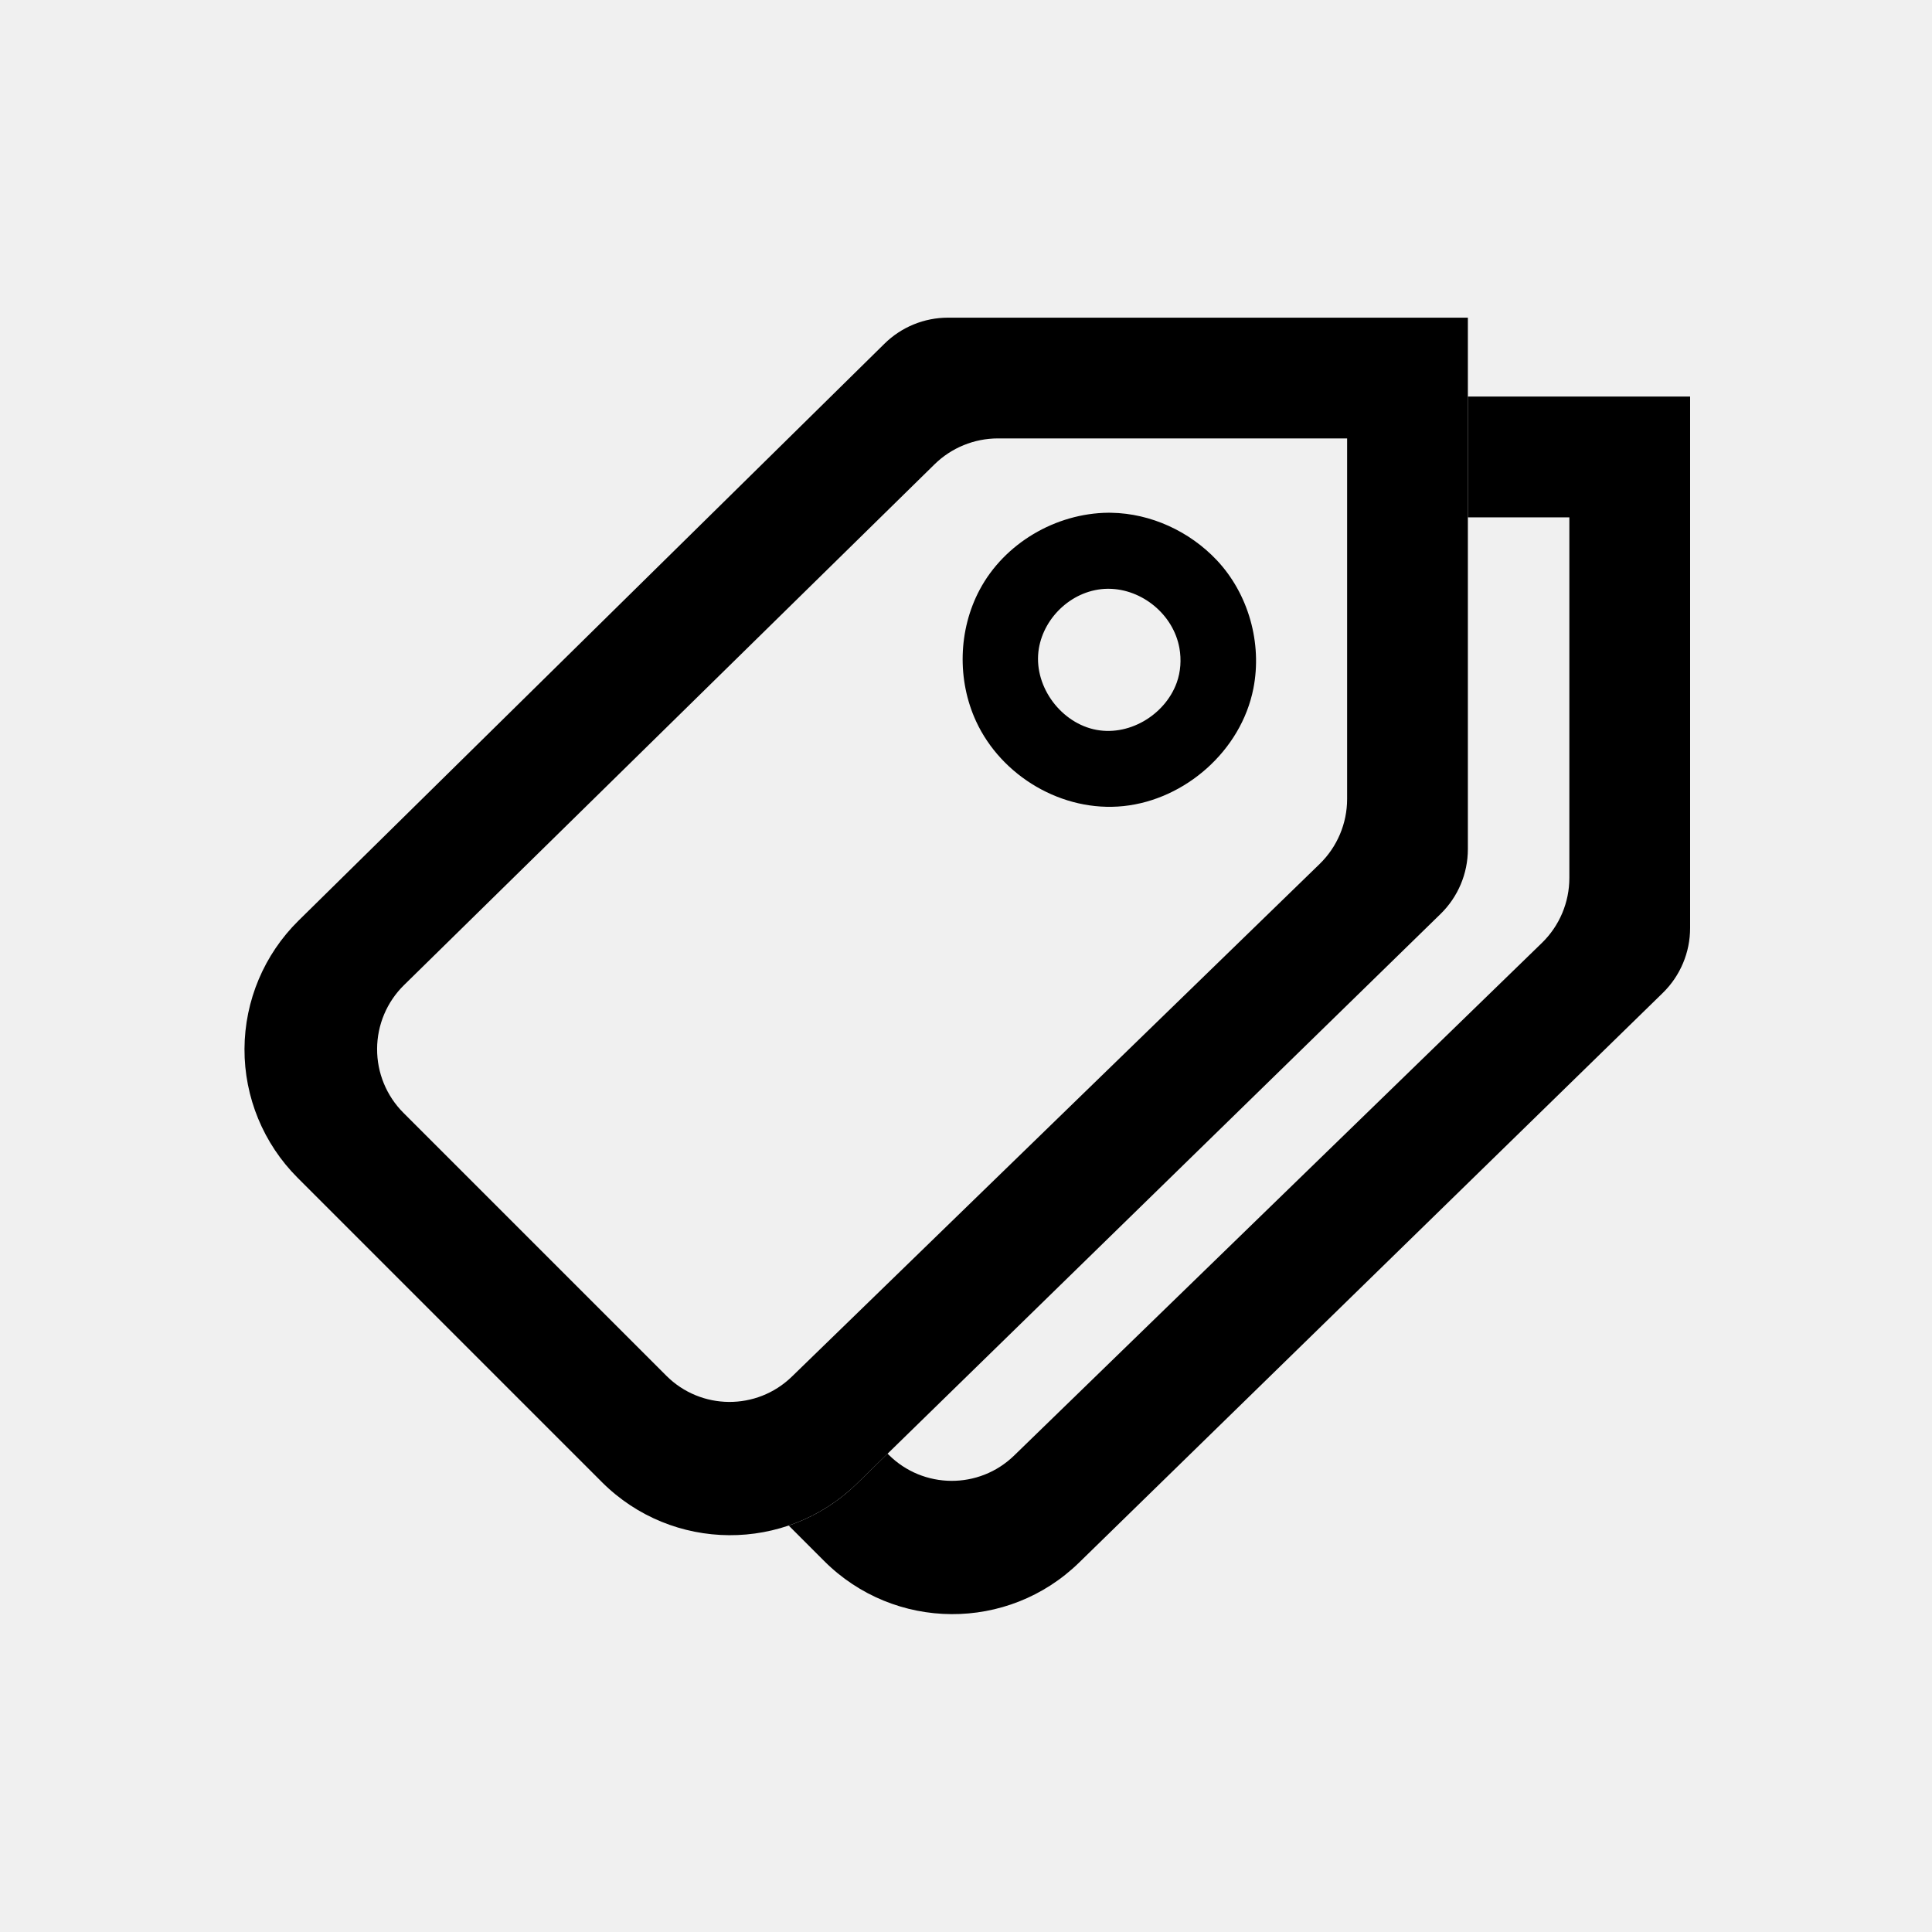
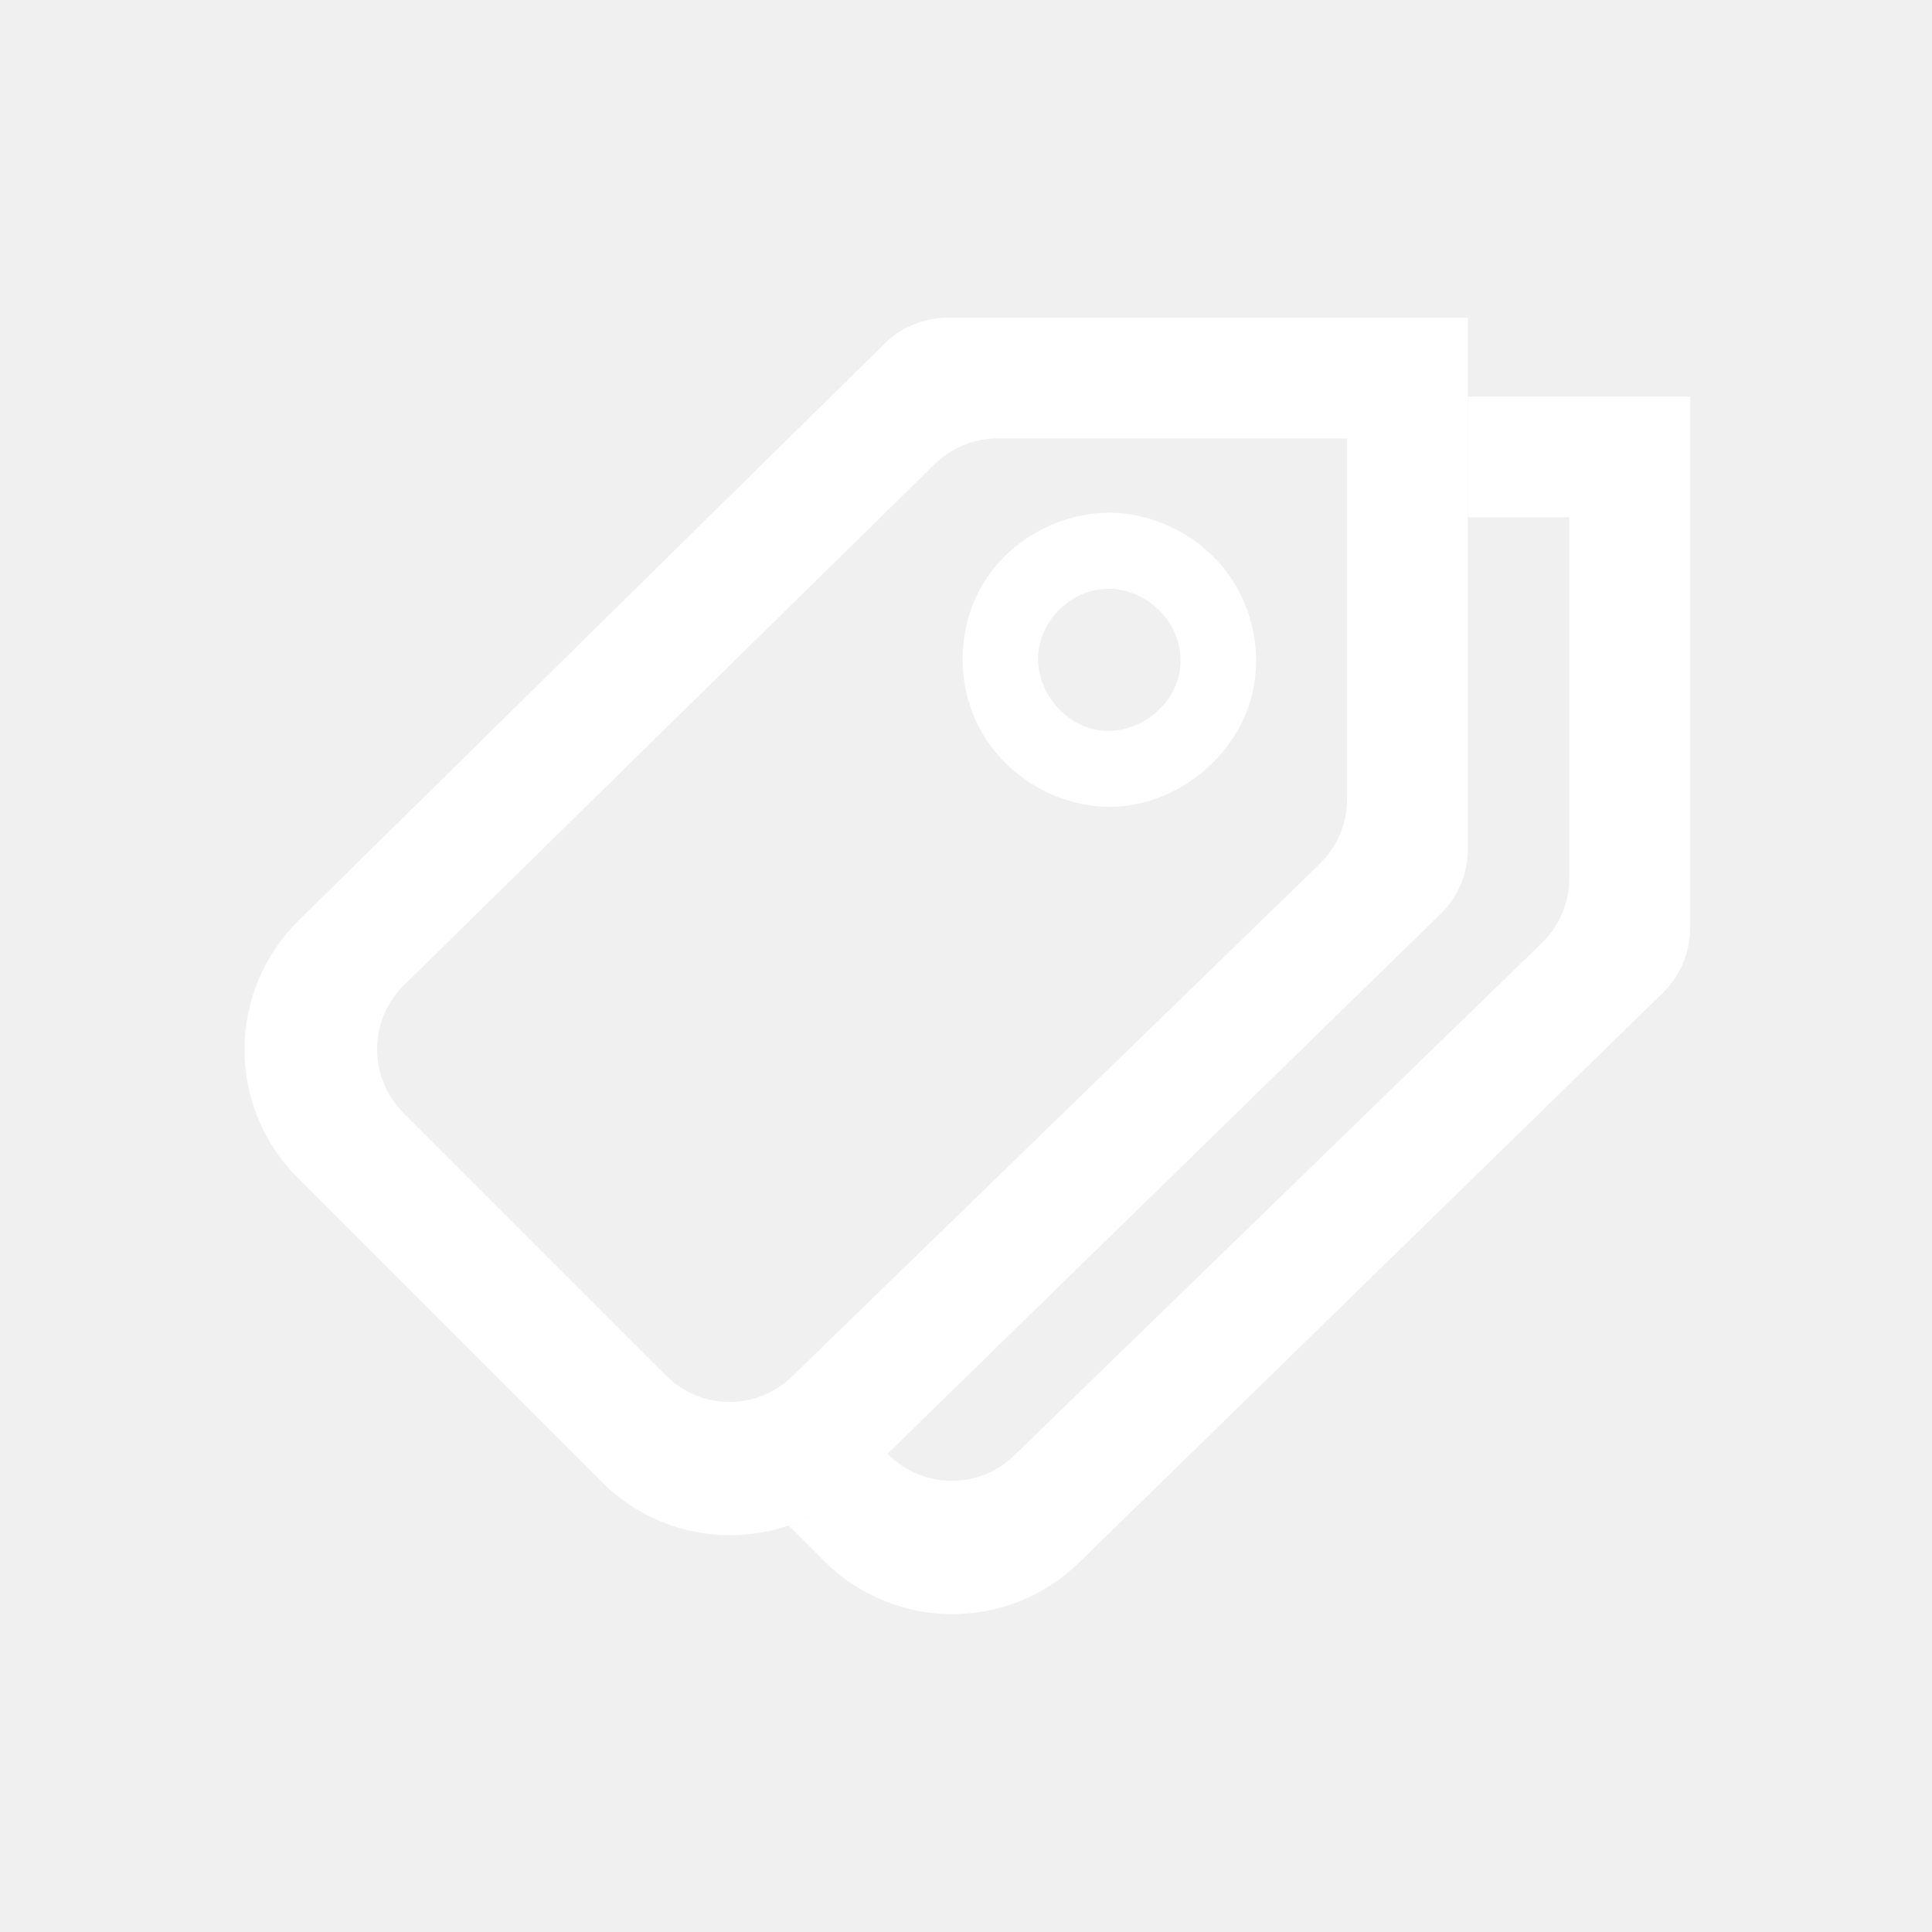
- <svg xmlns="http://www.w3.org/2000/svg" fill="#000000" width="800px" height="800px" viewBox="0 0 64 64" version="1.1" xml:space="preserve" style="fill-rule:evenodd;clip-rule:evenodd;stroke-linejoin:round;stroke-miterlimit:2;">
+ <svg xmlns="http://www.w3.org/2000/svg" fill="#fff" width="800px" height="800px" viewBox="0 0 64 64" version="1.1" xml:space="preserve" style="fill-rule:evenodd;clip-rule:evenodd;stroke-linejoin:round;stroke-miterlimit:2;">
  <rect id="Icons" x="-384" y="-320" width="1280" height="800" style="fill:none;" />
  <g id="Icons1">
    <g id="Strike">

</g>
    <g id="H1">

</g>
    <g id="H2">

</g>
    <g id="H3">

</g>
    <g id="list-ul">

</g>
    <g id="hamburger-1">

</g>
    <g id="hamburger-2">

</g>
    <g id="list-ol">

</g>
    <g id="list-task">

</g>
    <g id="trash">

</g>
    <g id="vertical-menu">

</g>
    <g id="horizontal-menu">

</g>
    <g id="sidebar-2">

</g>
    <g id="Pen">

</g>
    <g id="Pen1">

</g>
    <g id="clock">

</g>
    <g id="external-link">

</g>
    <g id="hr">

</g>
    <g id="info">

</g>
    <g id="warning">

</g>
    <g id="plus-circle">

</g>
    <g id="minus-circle">

</g>
    <g id="vue">

</g>
    <g id="cog">

</g>
    <g id="logo">

</g>
    <g id="radio-check">

</g>
    <g id="eye-slash">

</g>
    <g id="eye">

</g>
    <g id="toggle-off">

</g>
    <g id="shredder">

</g>
    <g>
      <path d="M9.89,30.496c-1.14,1.122 -1.784,2.653 -1.791,4.252c-0.006,1.599 0.627,3.135 1.758,4.266c3.028,3.028 7.071,7.071 10.081,10.082c2.327,2.326 6.093,2.349 8.448,0.051c5.91,-5.768 16.235,-15.846 19.334,-18.871c0.578,-0.564 0.905,-1.338 0.905,-2.146c0,-4.228 0,-17.607 0,-17.607l-17.22,0c-0.788,0 -1.544,0.309 -2.105,0.862c-3.065,3.018 -13.447,13.239 -19.41,19.111Zm34.735,-15.973l0,11.945c0,0.811 -0.329,1.587 -0.91,2.152c-3.069,2.981 -13.093,12.718 -17.485,16.984c-1.161,1.127 -3.012,1.114 -4.157,-0.031c-2.387,-2.386 -6.296,-6.296 -8.709,-8.709c-0.562,-0.562 -0.876,-1.325 -0.872,-2.12c0.003,-0.795 0.324,-1.555 0.892,-2.112c4.455,-4.373 14.545,-14.278 17.573,-17.25c0.561,-0.551 1.316,-0.859 2.102,-0.859c3.202,0 11.566,0 11.566,0Zm-7.907,2.462c-1.751,0.015 -3.45,1.017 -4.266,2.553c-0.708,1.331 -0.75,2.987 -0.118,4.356c0.836,1.812 2.851,3.021 4.882,2.809c2.042,-0.212 3.899,-1.835 4.304,-3.896c0.296,-1.503 -0.162,-3.136 -1.213,-4.251c-0.899,-0.953 -2.18,-1.548 -3.495,-1.57c-0.031,-0.001 -0.062,-0.001 -0.094,-0.001Zm0.008,2.519c1.105,0.007 2.142,0.849 2.343,1.961c0.069,0.384 0.043,0.786 -0.09,1.154c-0.393,1.079 -1.62,1.811 -2.764,1.536c-1.139,-0.274 -1.997,-1.489 -1.802,-2.67c0.177,-1.069 1.146,-1.963 2.27,-1.981c0.014,0 0.029,0 0.043,0Z" />
      <path d="M48.625,13.137l0,4.001l3.362,0l0,11.945c0,0.811 -0.328,1.587 -0.909,2.152c-3.069,2.981 -13.093,12.717 -17.485,16.983c-1.161,1.128 -3.013,1.114 -4.157,-0.03l-0.034,-0.034l-1.016,0.993c-0.663,0.646 -1.437,1.109 -2.259,1.389l1.174,1.174c2.327,2.327 6.093,2.35 8.447,0.051c5.91,-5.768 16.235,-15.845 19.335,-18.87c0.578,-0.565 0.904,-1.339 0.904,-2.147c0,-4.227 0,-17.607 0,-17.607l-7.362,0Z" />
    </g>
    <g id="spinner--loading--dots-">

</g>
    <g id="react">

</g>
    <g id="check-selected">

</g>
    <g id="turn-off">

</g>
    <g id="code-block">

</g>
    <g id="user">

</g>
    <g id="coffee-bean">

</g>
    <g id="coffee-beans">
      <g id="coffee-bean1">

</g>
    </g>
    <g id="coffee-bean-filled">

</g>
    <g id="coffee-beans-filled">
      <g id="coffee-bean2">

</g>
    </g>
    <g id="clipboard">

</g>
    <g id="clipboard-paste">

</g>
    <g id="clipboard-copy">

</g>
    <g id="Layer1">

</g>
  </g>
</svg>
